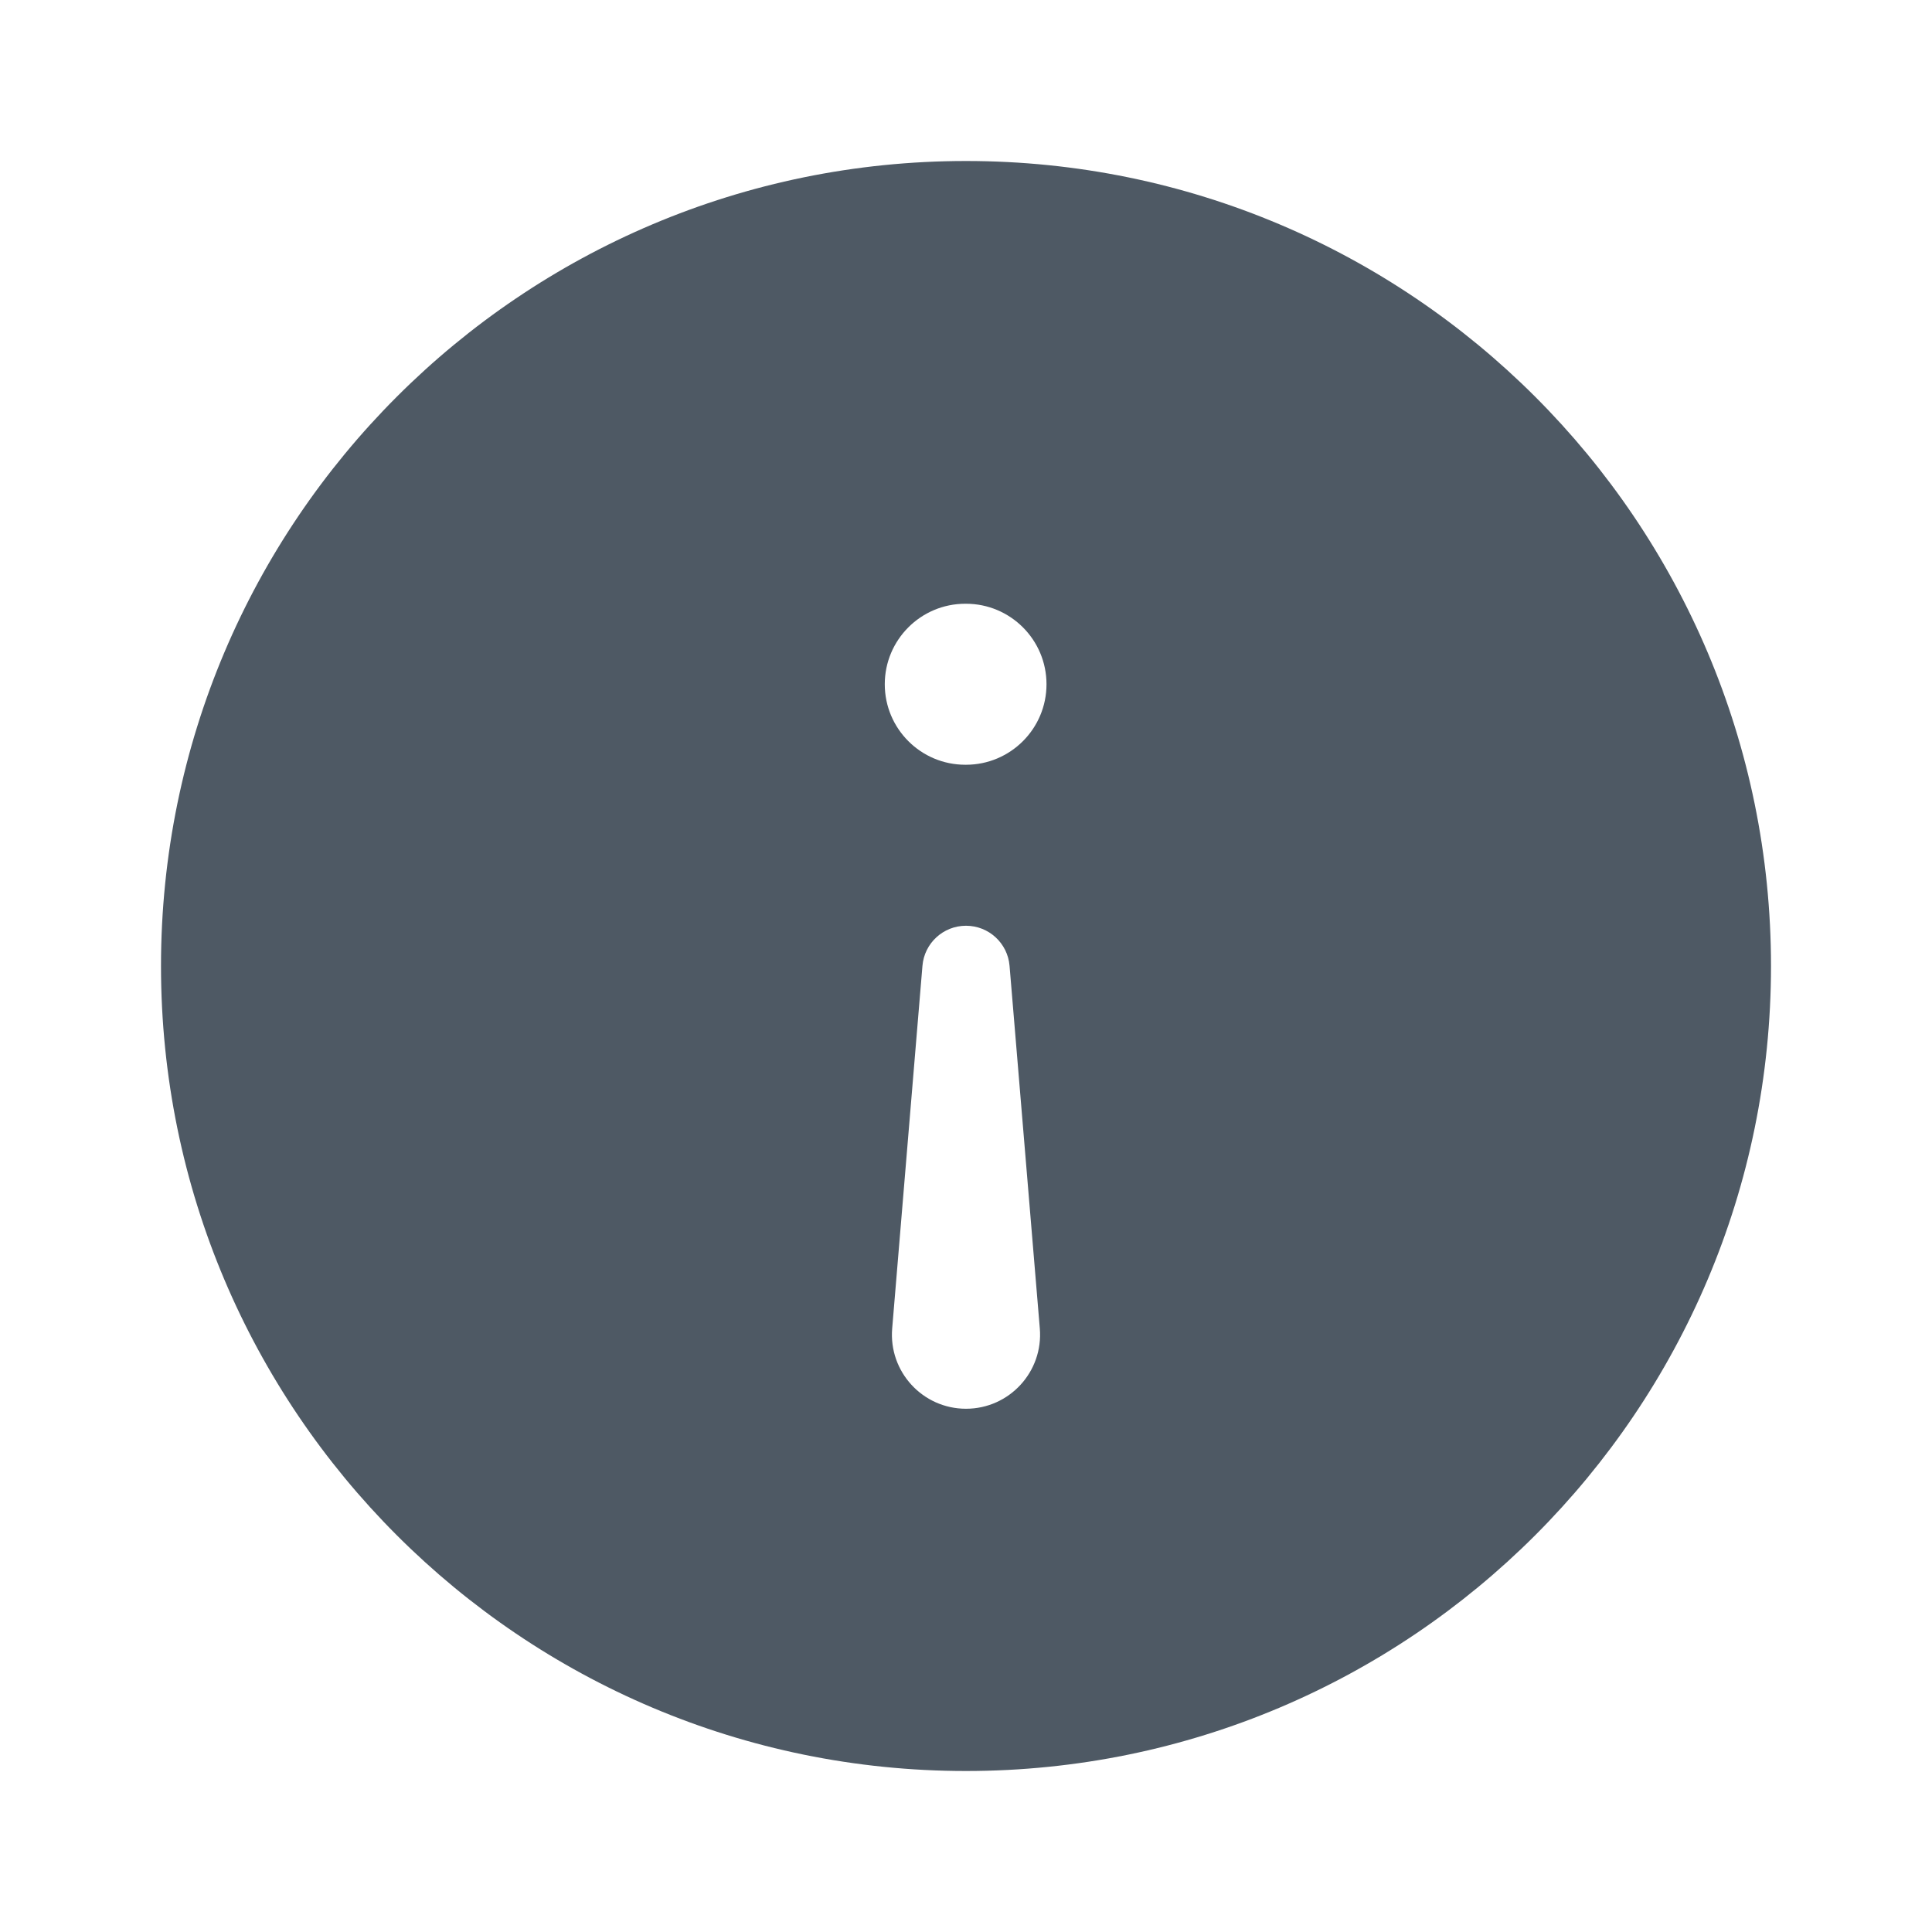
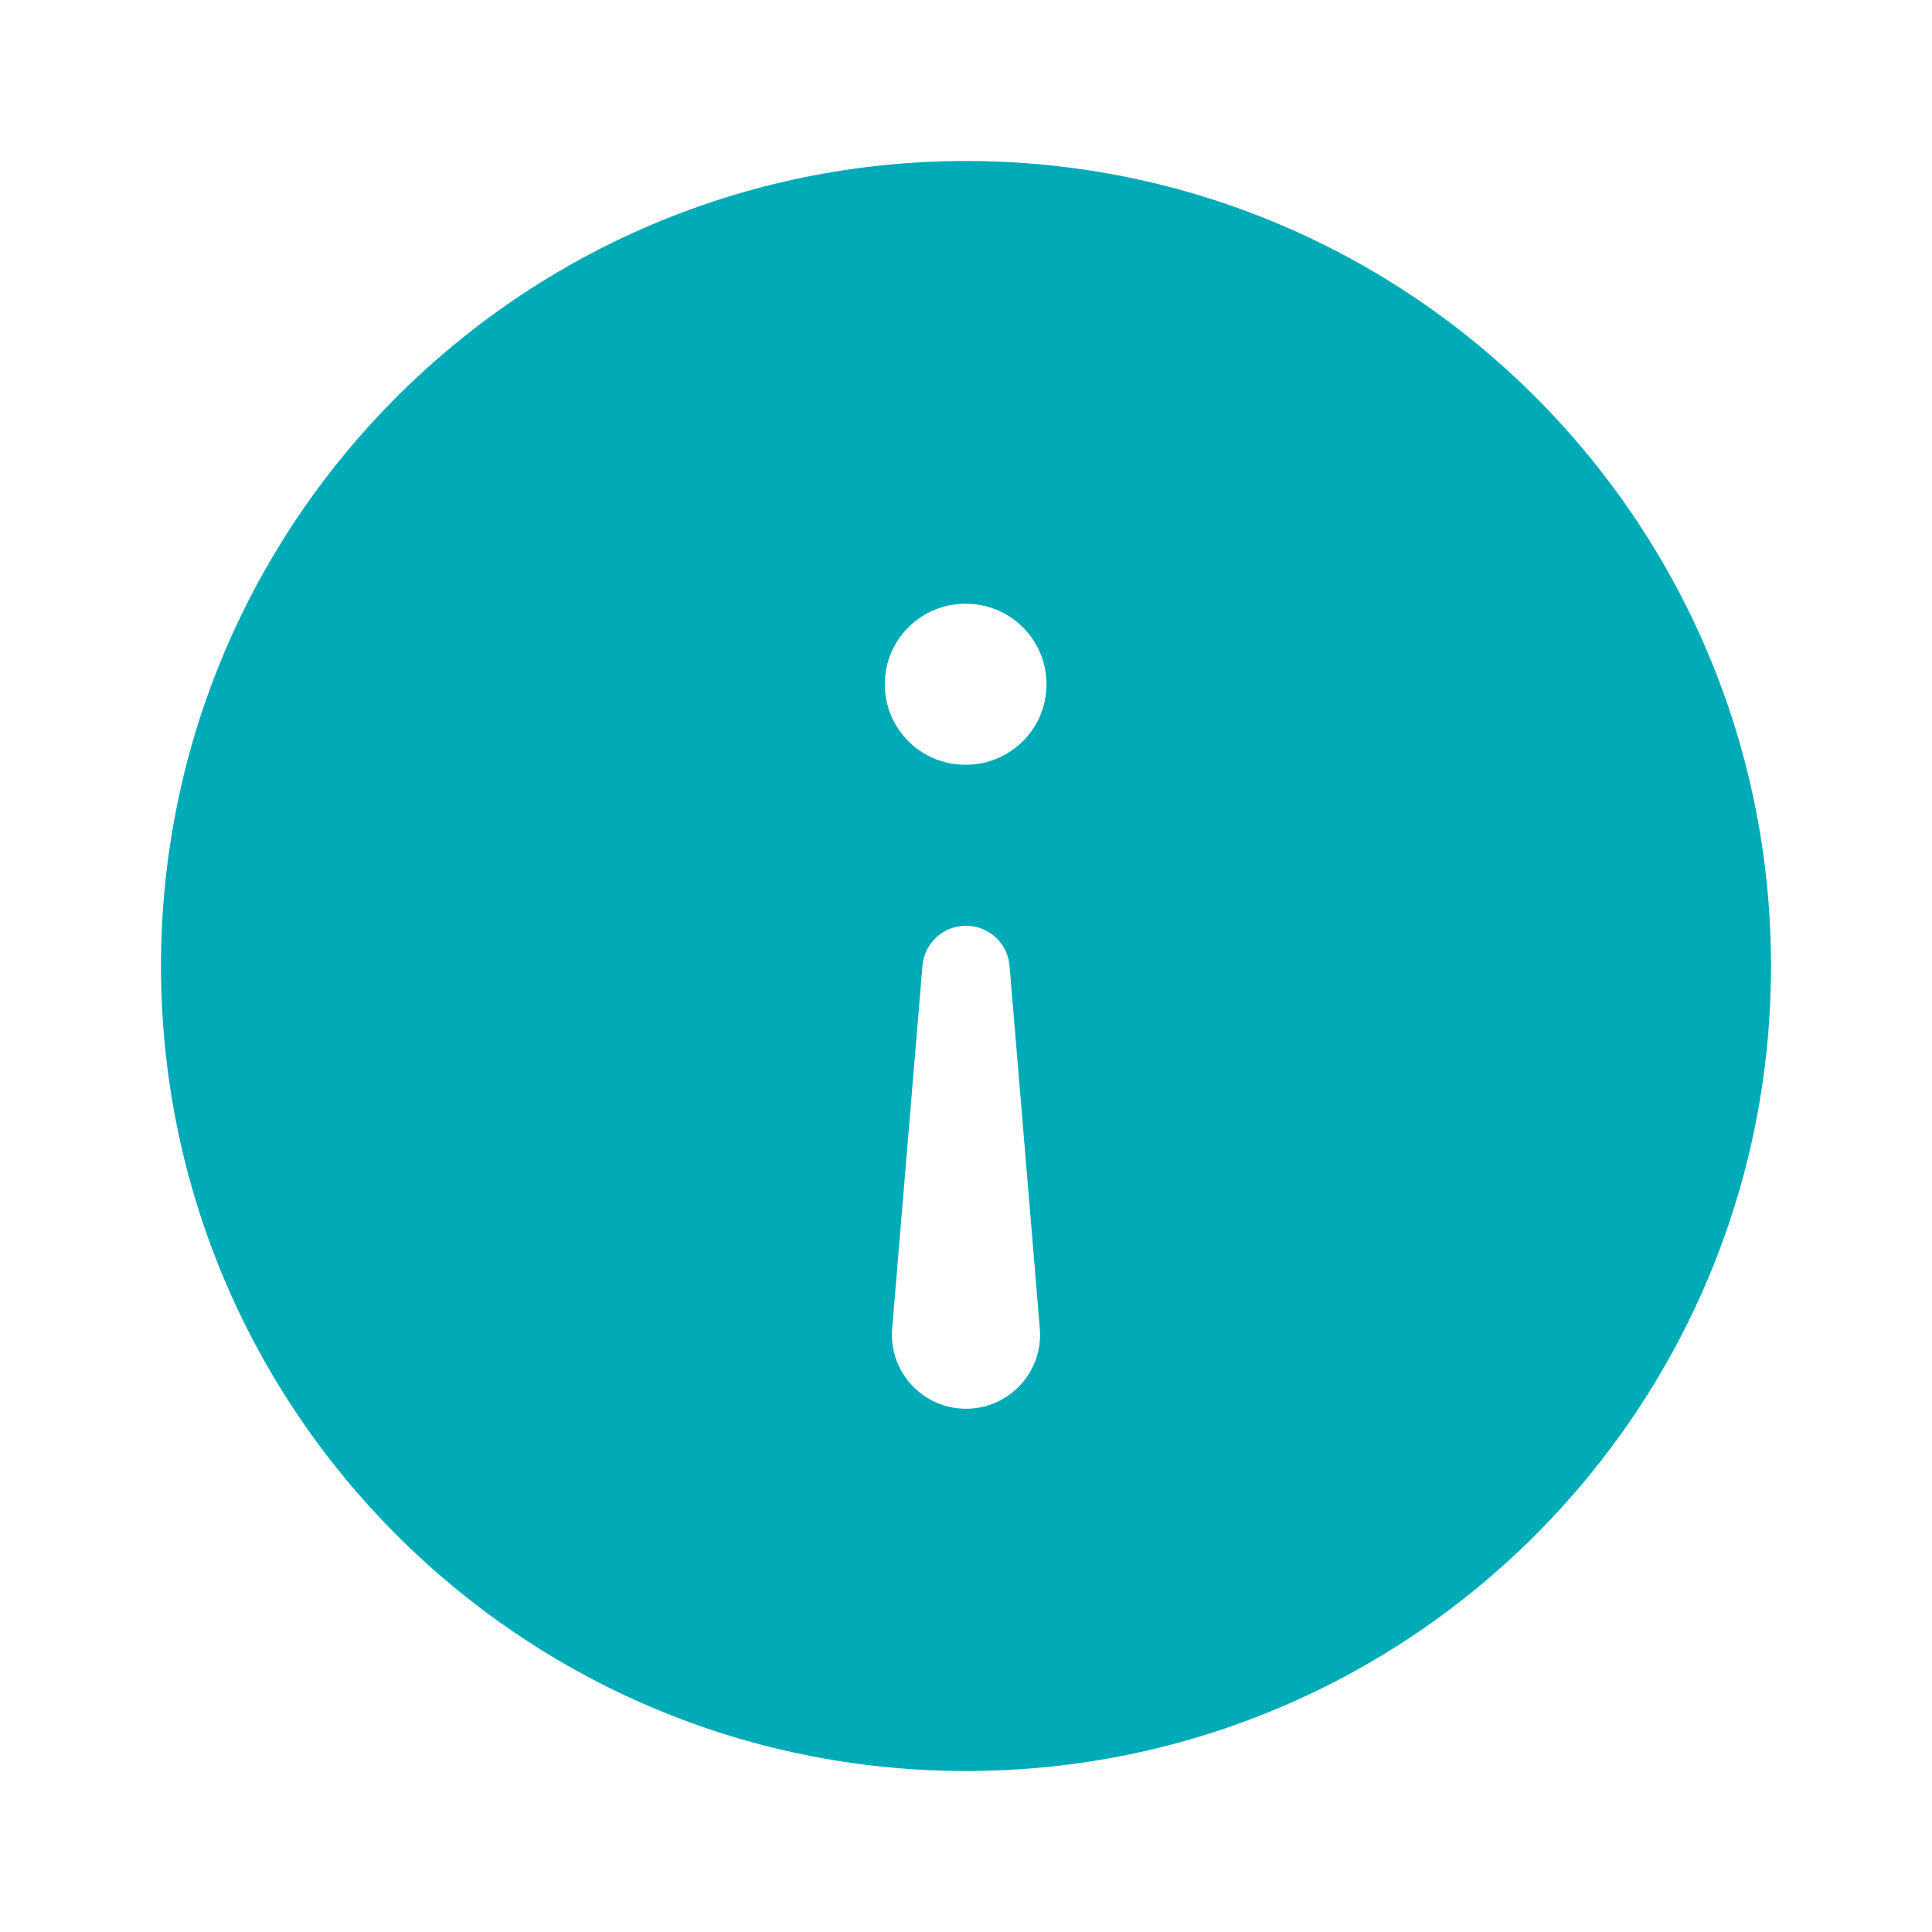
<svg xmlns="http://www.w3.org/2000/svg" width="24" height="24" viewBox="0 0 24 24" fill="none">
-   <path fill-rule="evenodd" clip-rule="evenodd" d="M12 22C17.523 22 22 17.523 22 12C22 6.477 17.523 2 12 2C6.477 2 2 6.477 2 12C2 17.523 6.477 22 12 22ZM12.917 16.503L12.541 11.998C12.518 11.717 12.283 11.5 12 11.5C11.717 11.5 11.482 11.717 11.459 11.998L11.083 16.503C11.038 17.04 11.462 17.5 12 17.5C12.538 17.5 12.962 17.04 12.917 16.503ZM12 9.5C12.552 9.5 13 9.052 13 8.5C13 7.948 12.552 7.5 12 7.5H11.991C11.439 7.5 10.991 7.948 10.991 8.5C10.991 9.052 11.439 9.5 11.991 9.5H12Z" fill="#4E5964" />
+   <path fill-rule="evenodd" clip-rule="evenodd" d="M12 22C17.523 22 22 17.523 22 12C22 6.477 17.523 2 12 2C6.477 2 2 6.477 2 12C2 17.523 6.477 22 12 22ZM12.917 16.503L12.541 11.998C12.518 11.717 12.283 11.5 12 11.5C11.717 11.5 11.482 11.717 11.459 11.998L11.083 16.503C11.038 17.04 11.462 17.5 12 17.5C12.538 17.5 12.962 17.04 12.917 16.503ZM12 9.5C12.552 9.5 13 9.052 13 8.5C13 7.948 12.552 7.5 12 7.5H11.991C11.439 7.5 10.991 7.948 10.991 8.5C10.991 9.052 11.439 9.5 11.991 9.5H12Z" fill="#00ABB8" />
</svg>
